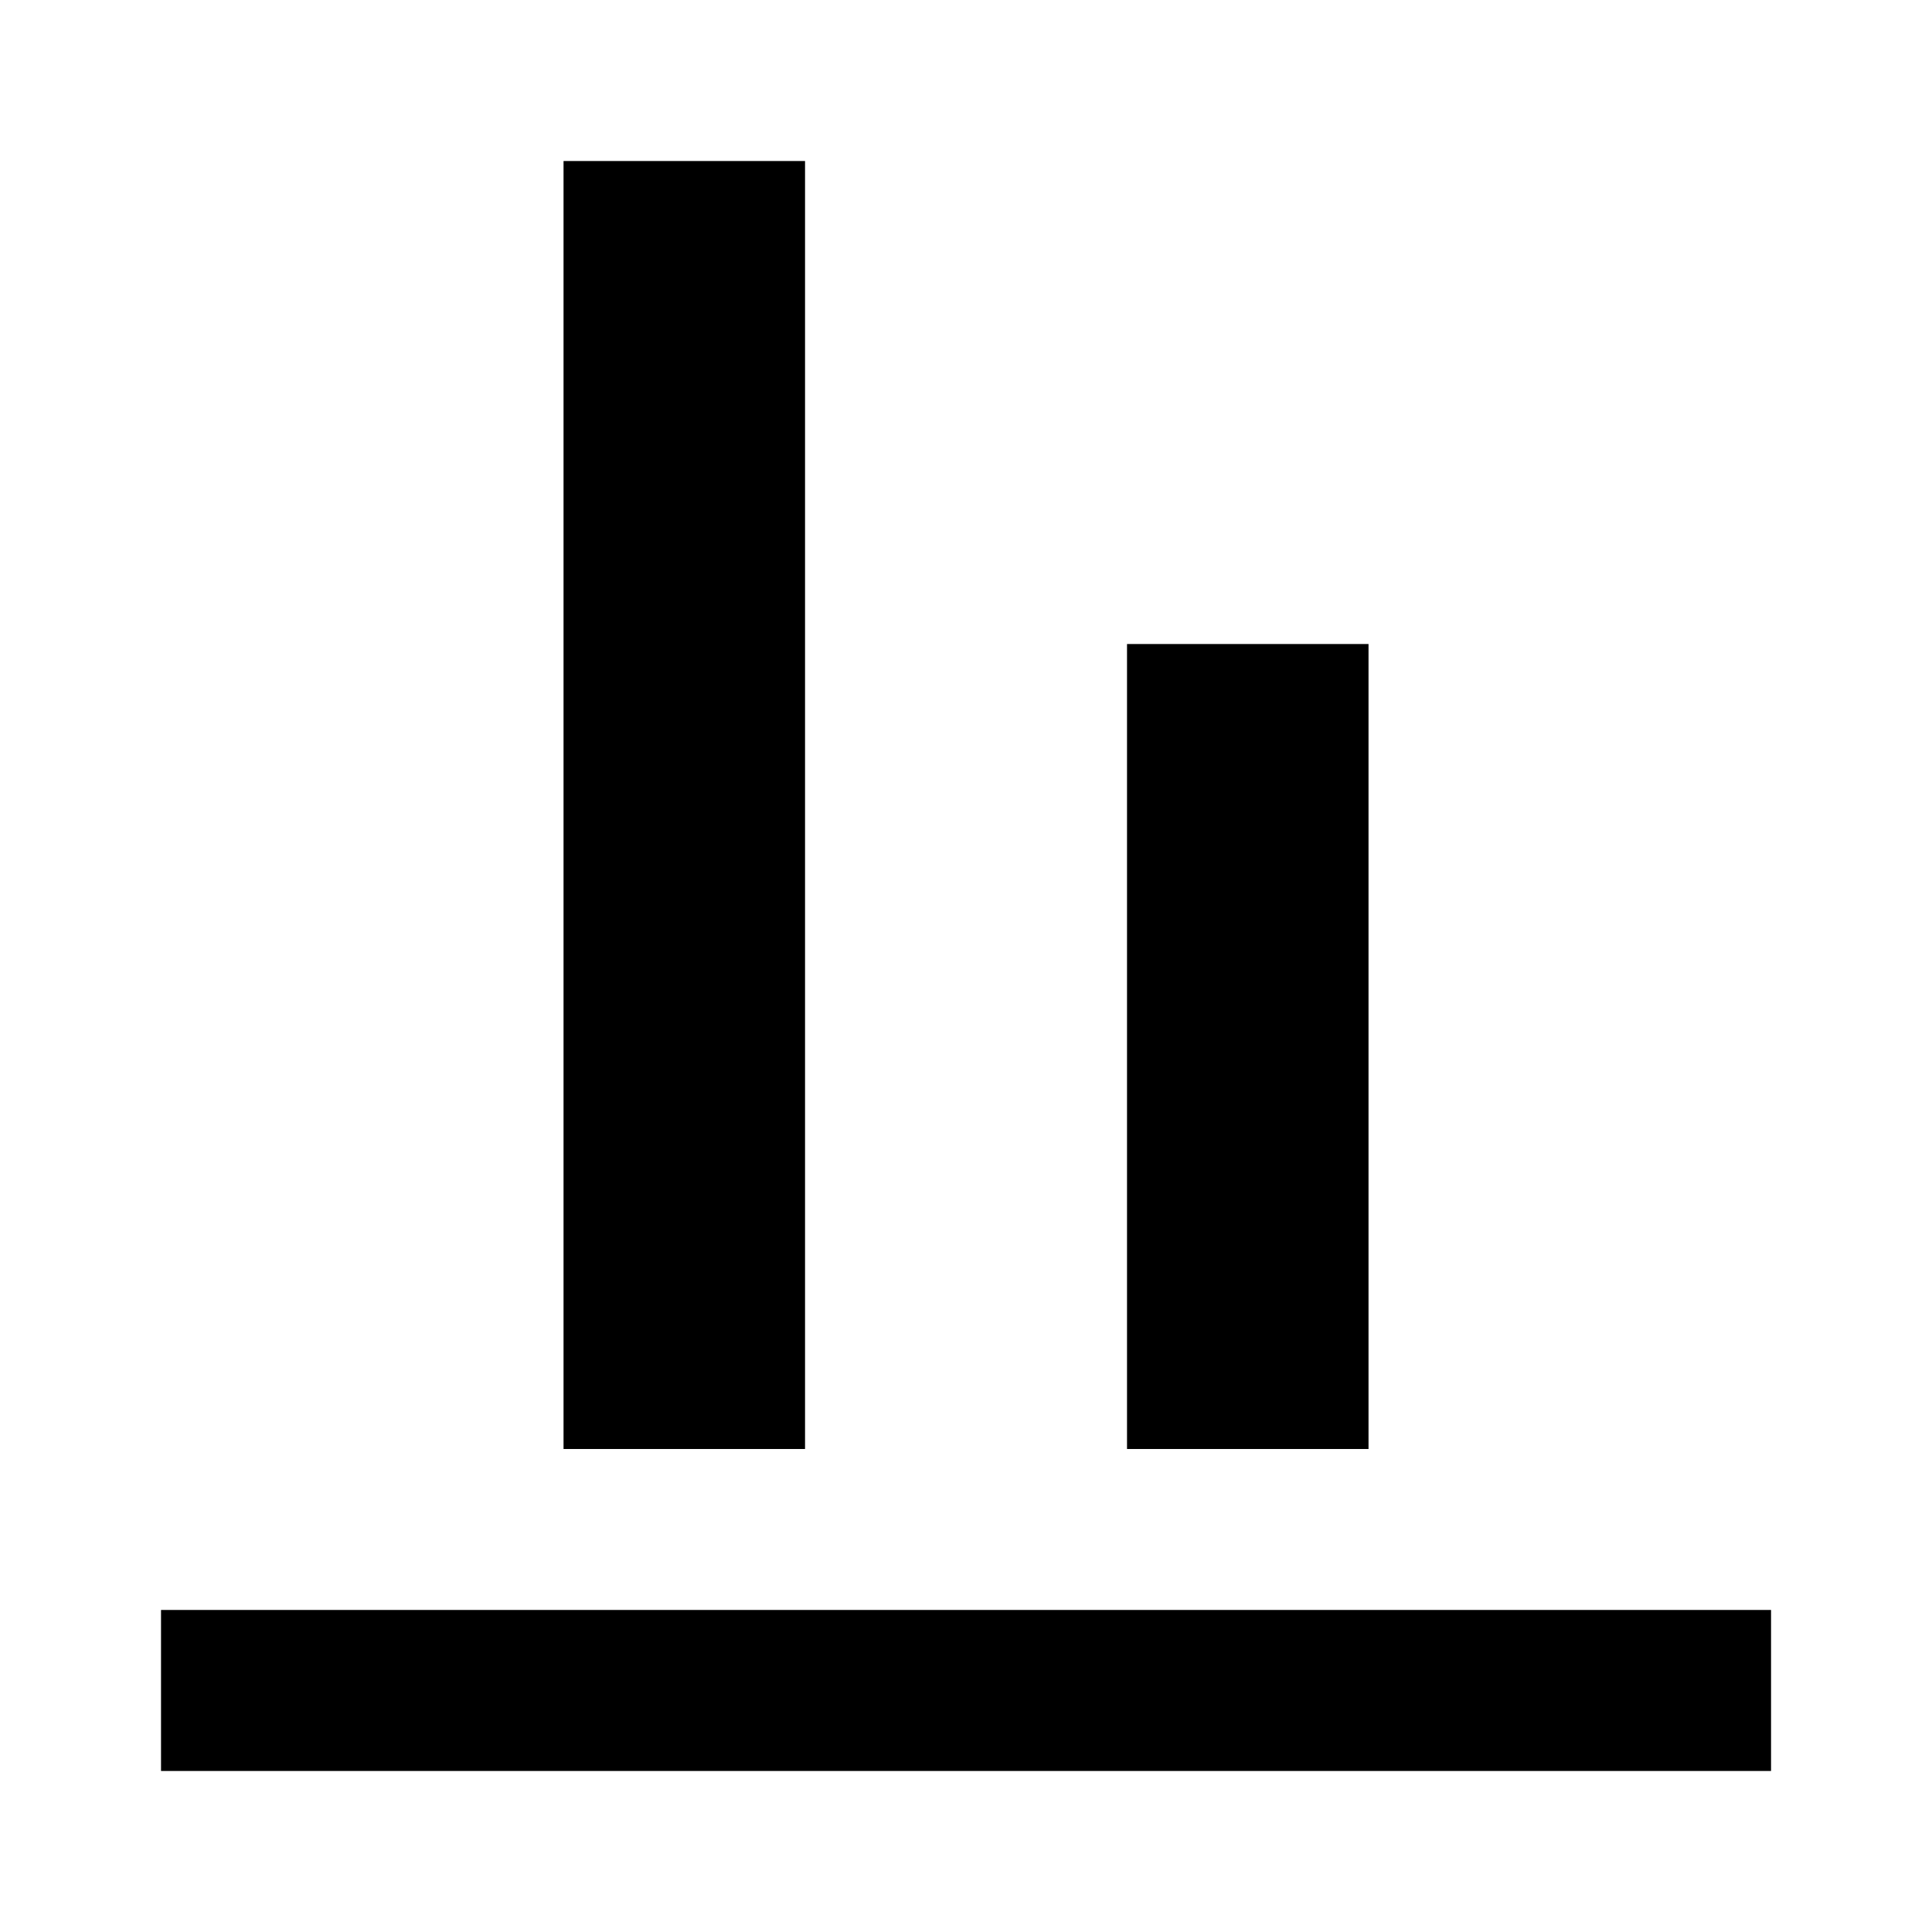
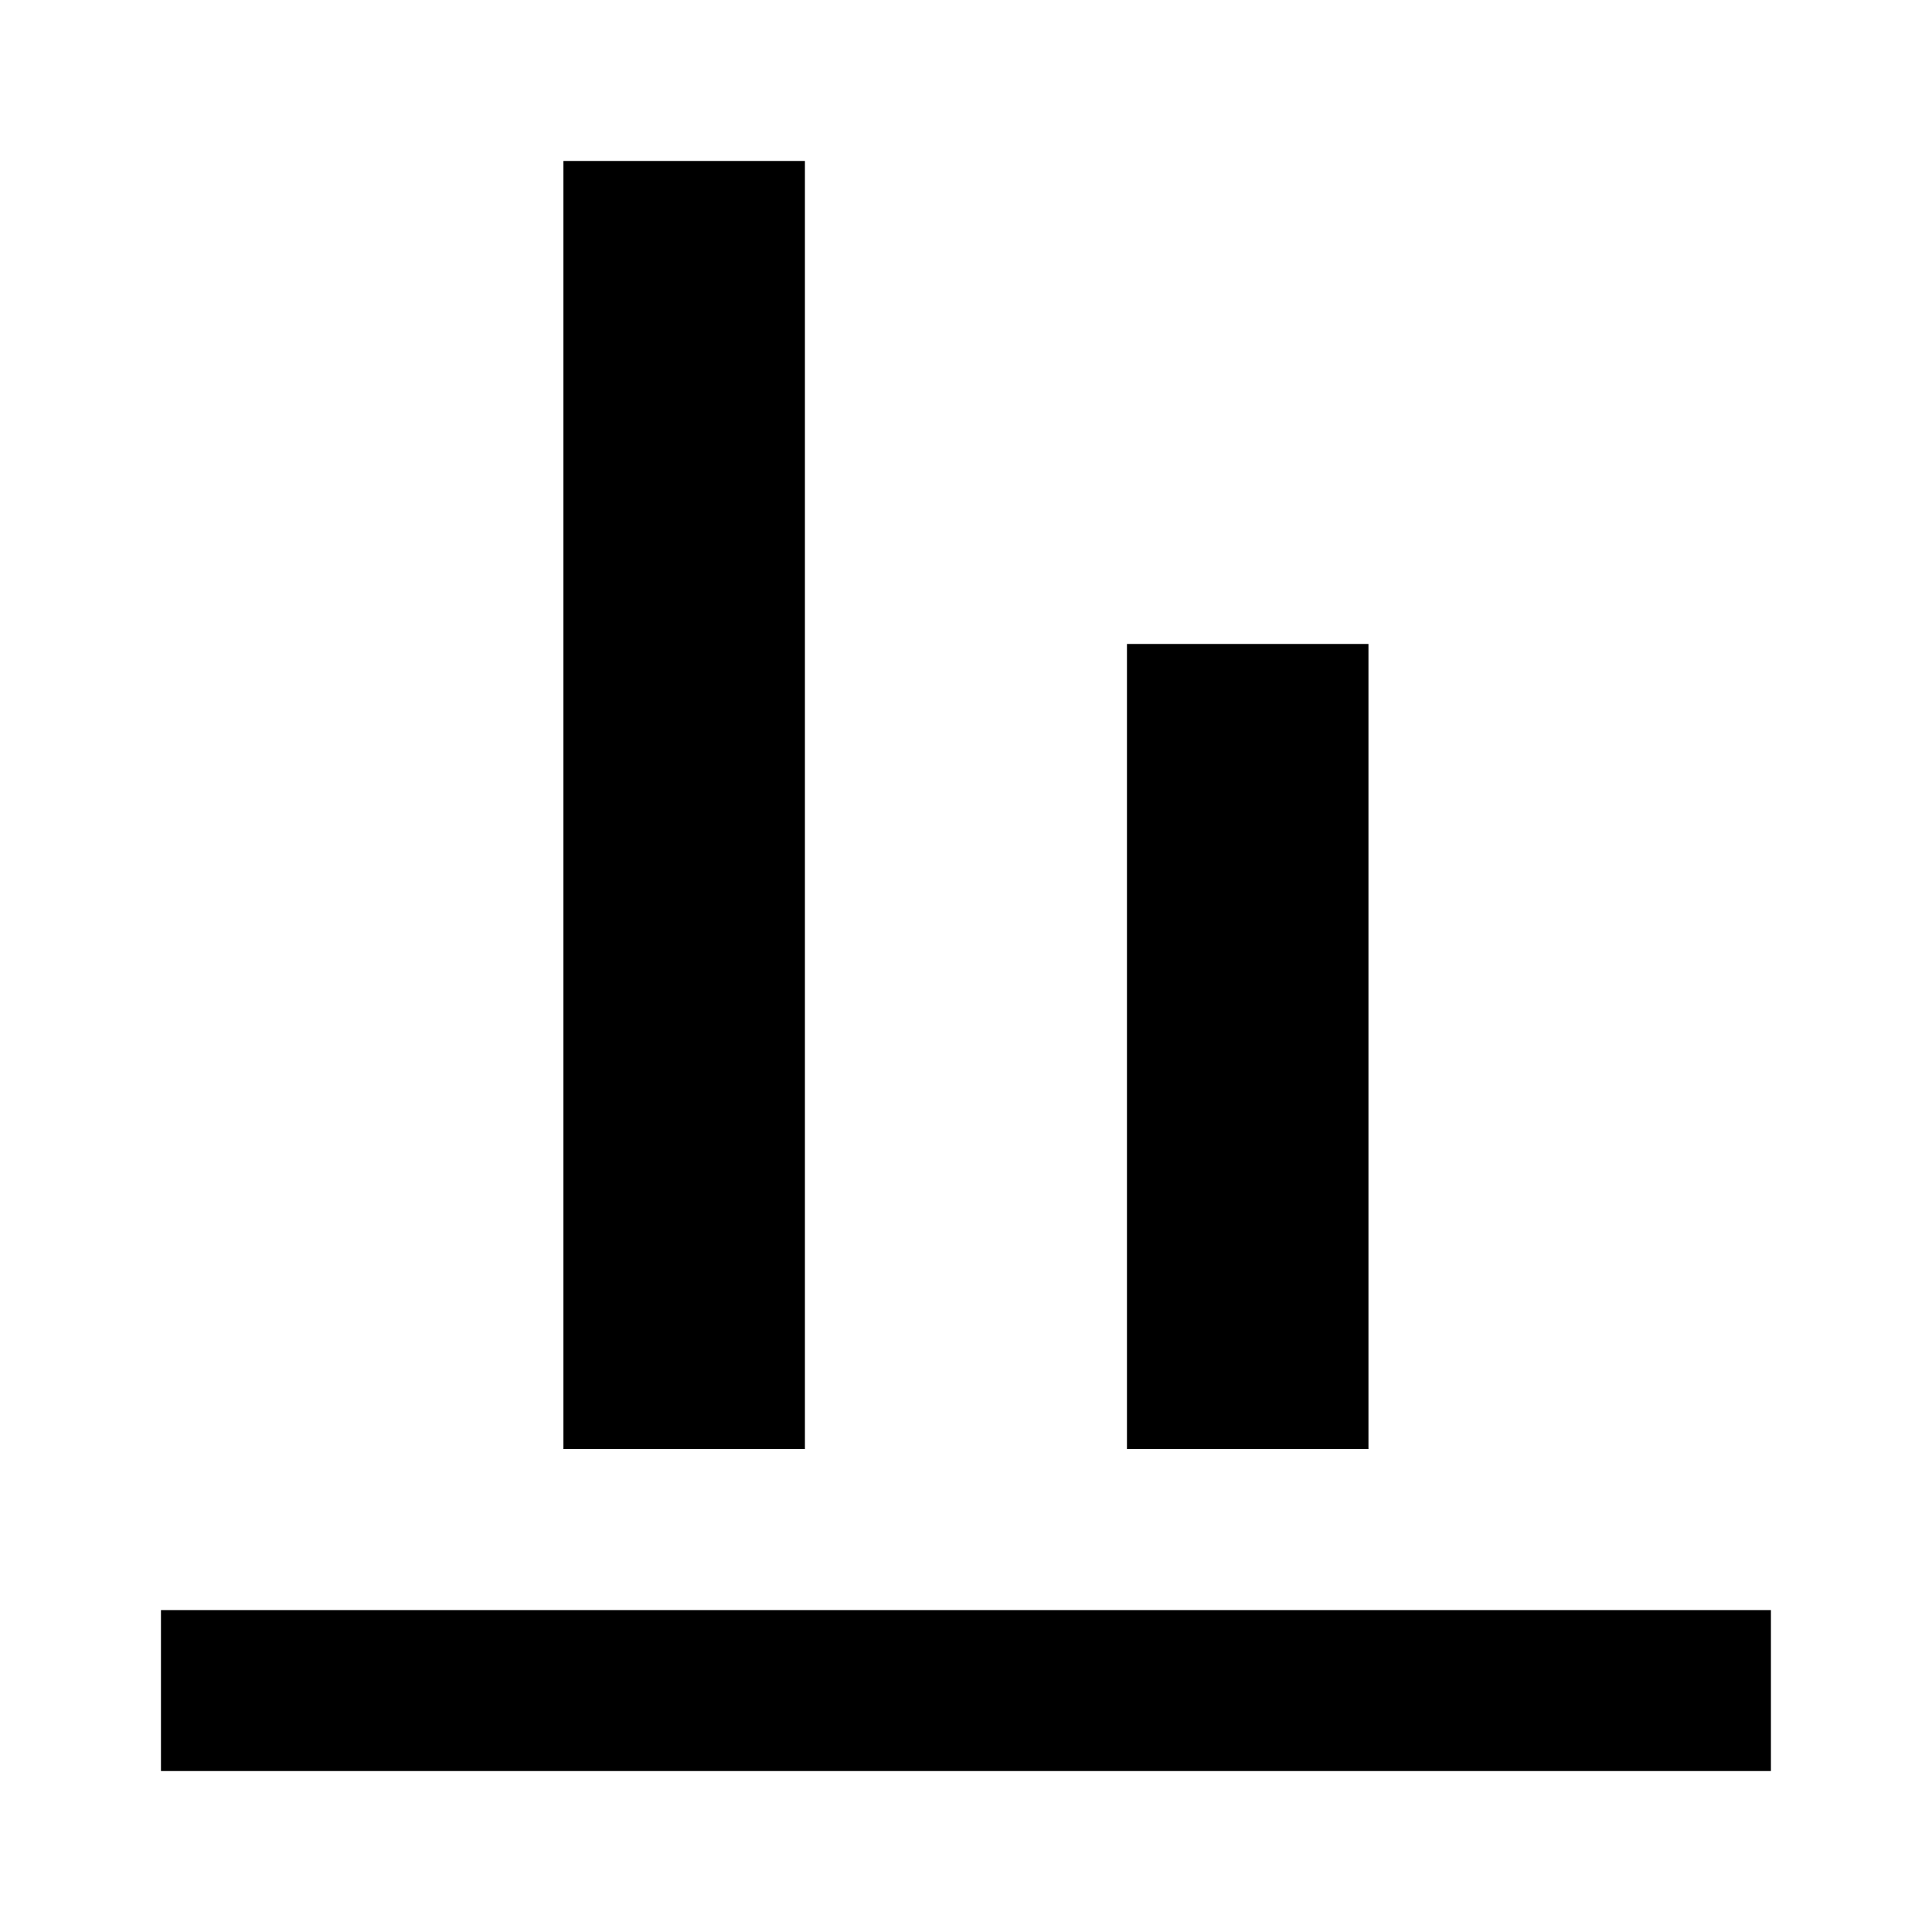
- <svg xmlns="http://www.w3.org/2000/svg" height="24px" viewBox="0 0 32 32" width="24px" fill="#000000" version="1.1" id="svg1">
+ <svg xmlns="http://www.w3.org/2000/svg" height="24px" viewBox="0 0 16 16" width="24px" fill="#000000" version="1.1" id="svg1">
  <defs id="defs1" />
-   <path d="M 2.667 29.333 v -2.667 h 26.667 v 2.667 H 2.667 Z m 6.667 -5.333 v -21.333 h 4 v 21.333 H 9.333 Z m 9.333 0 v -13.333 h 4 v 13.333 H 18.667 Z" id="path1" />
+   <path d="M 1.333 14.667 v -1.333 h 13.333 v 1.333 H 1.333 Z m 3.333 -2.667 v -10.667 h 2 v 10.667 H 4.667 Z m 4.667 0 v -6.667 h 2 v 6.667 H 9.333 Z" id="path1" />
</svg>
